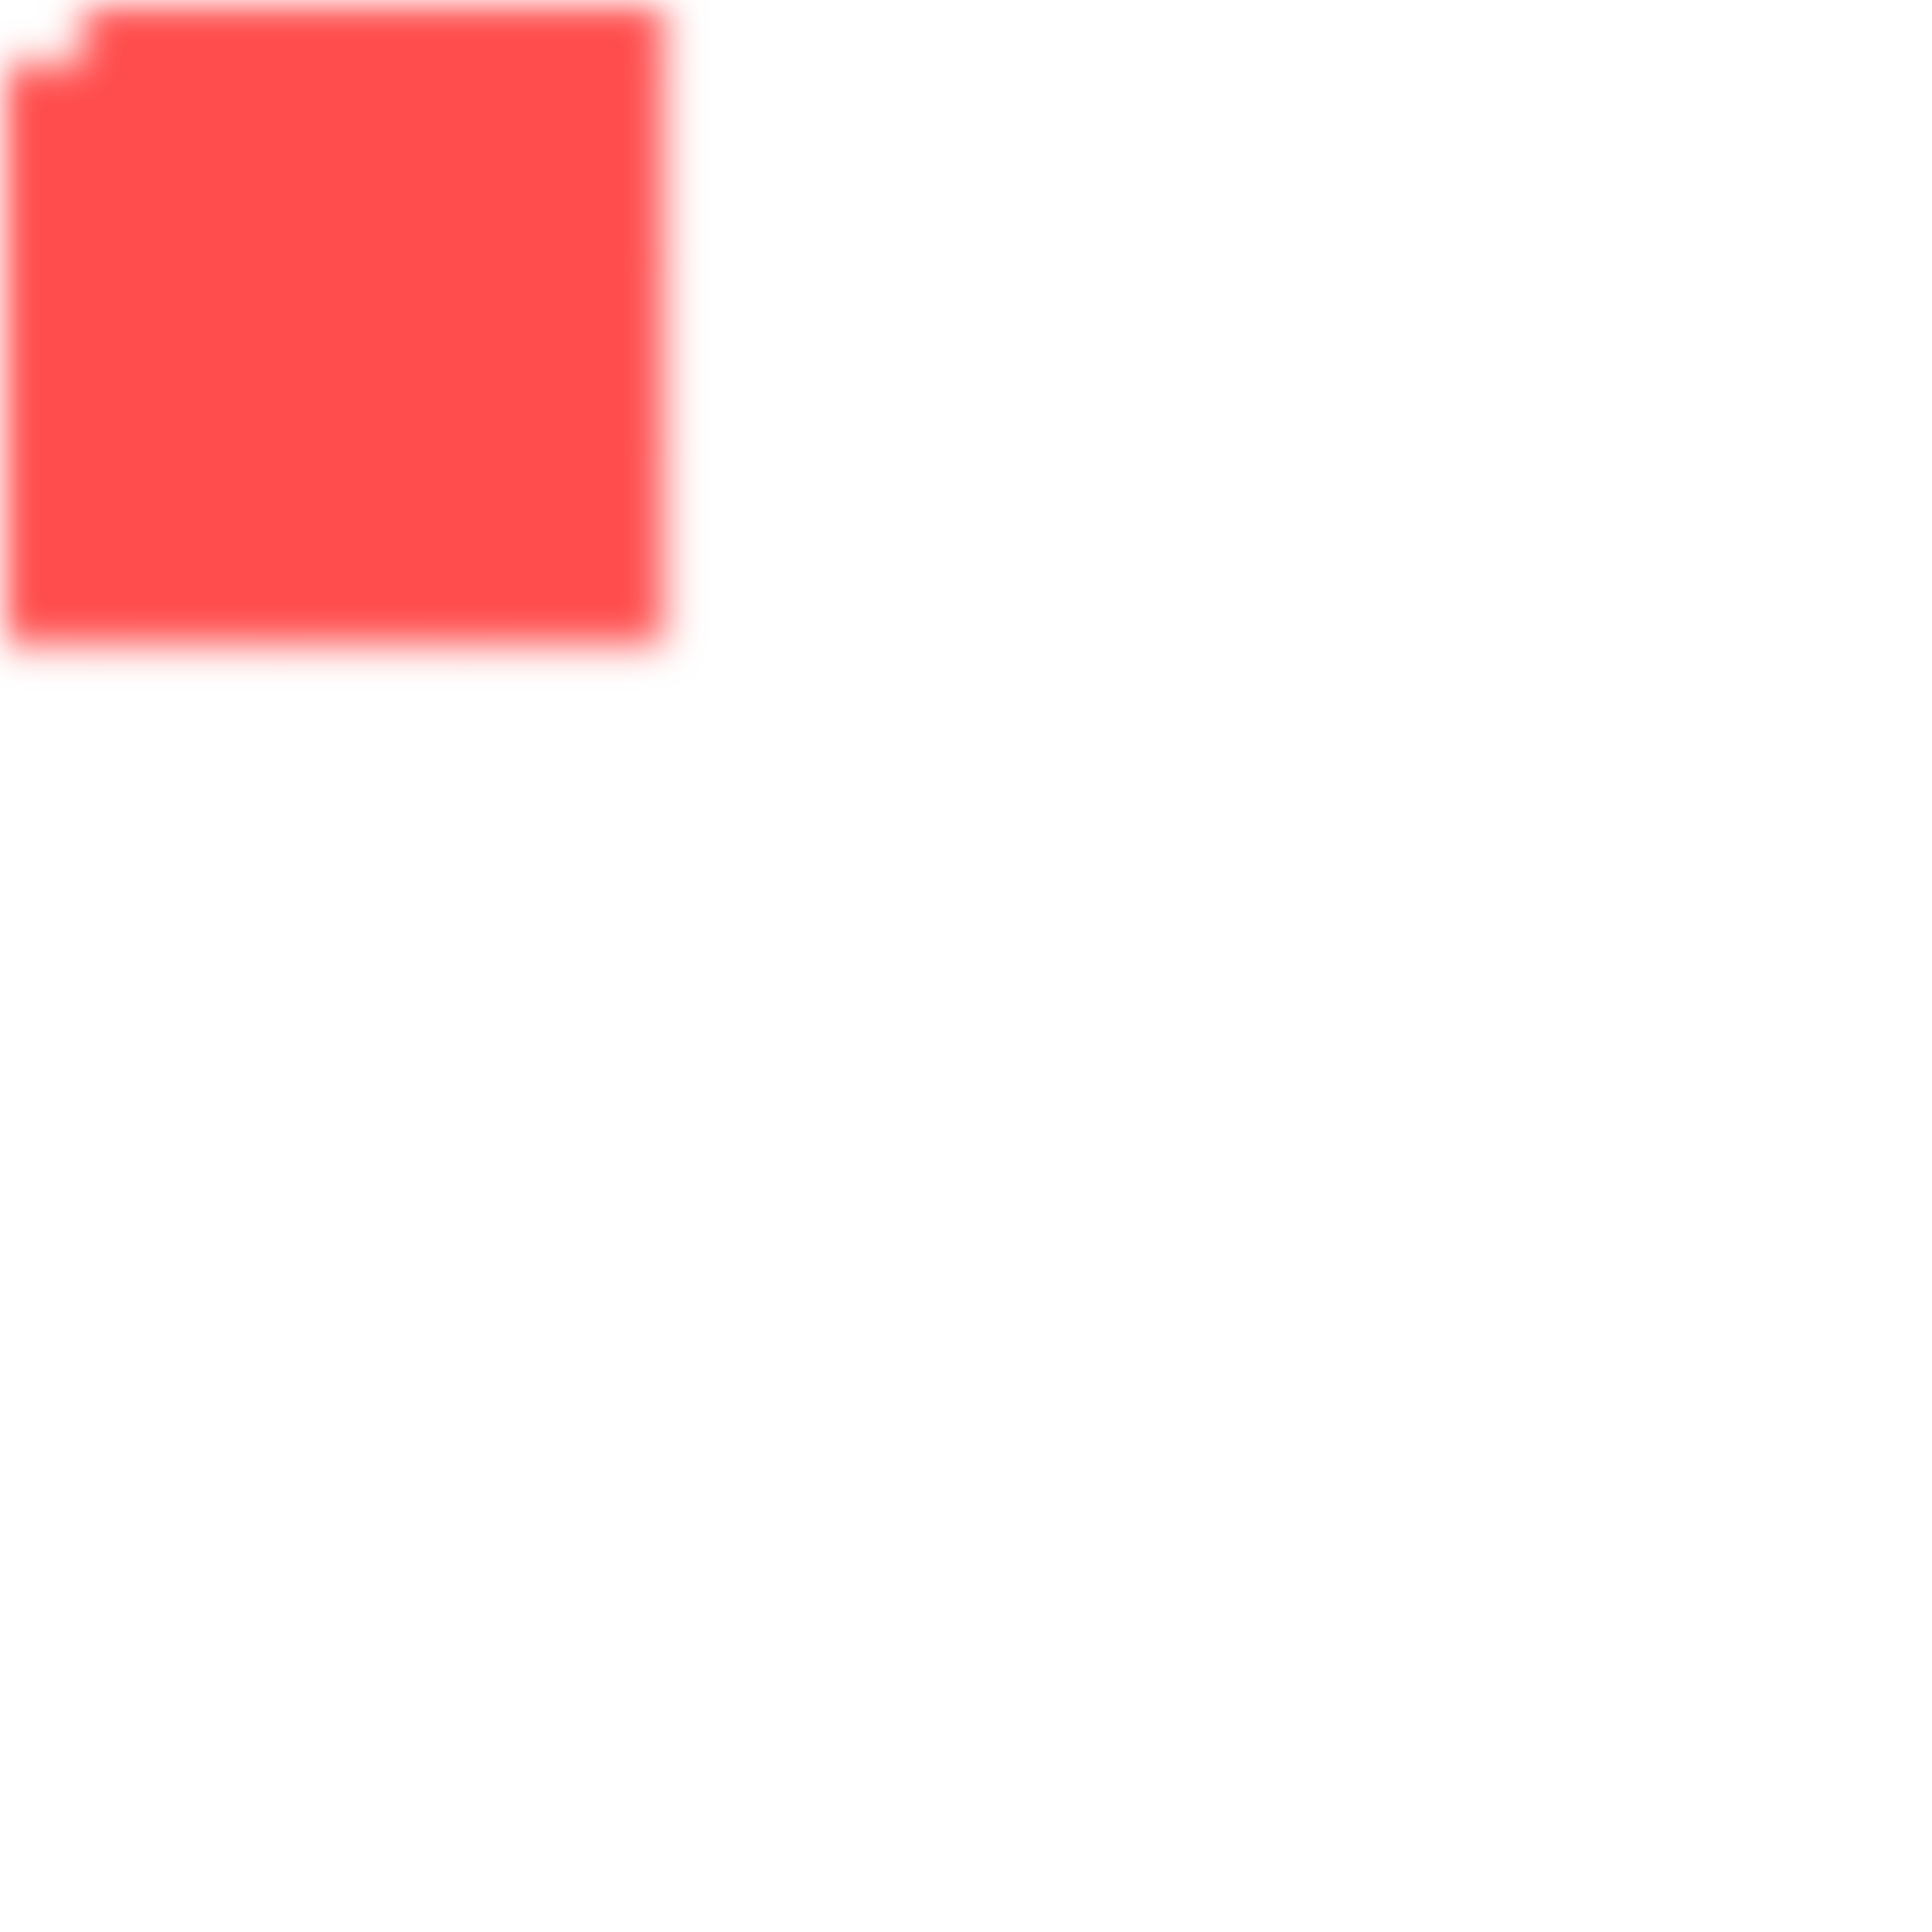
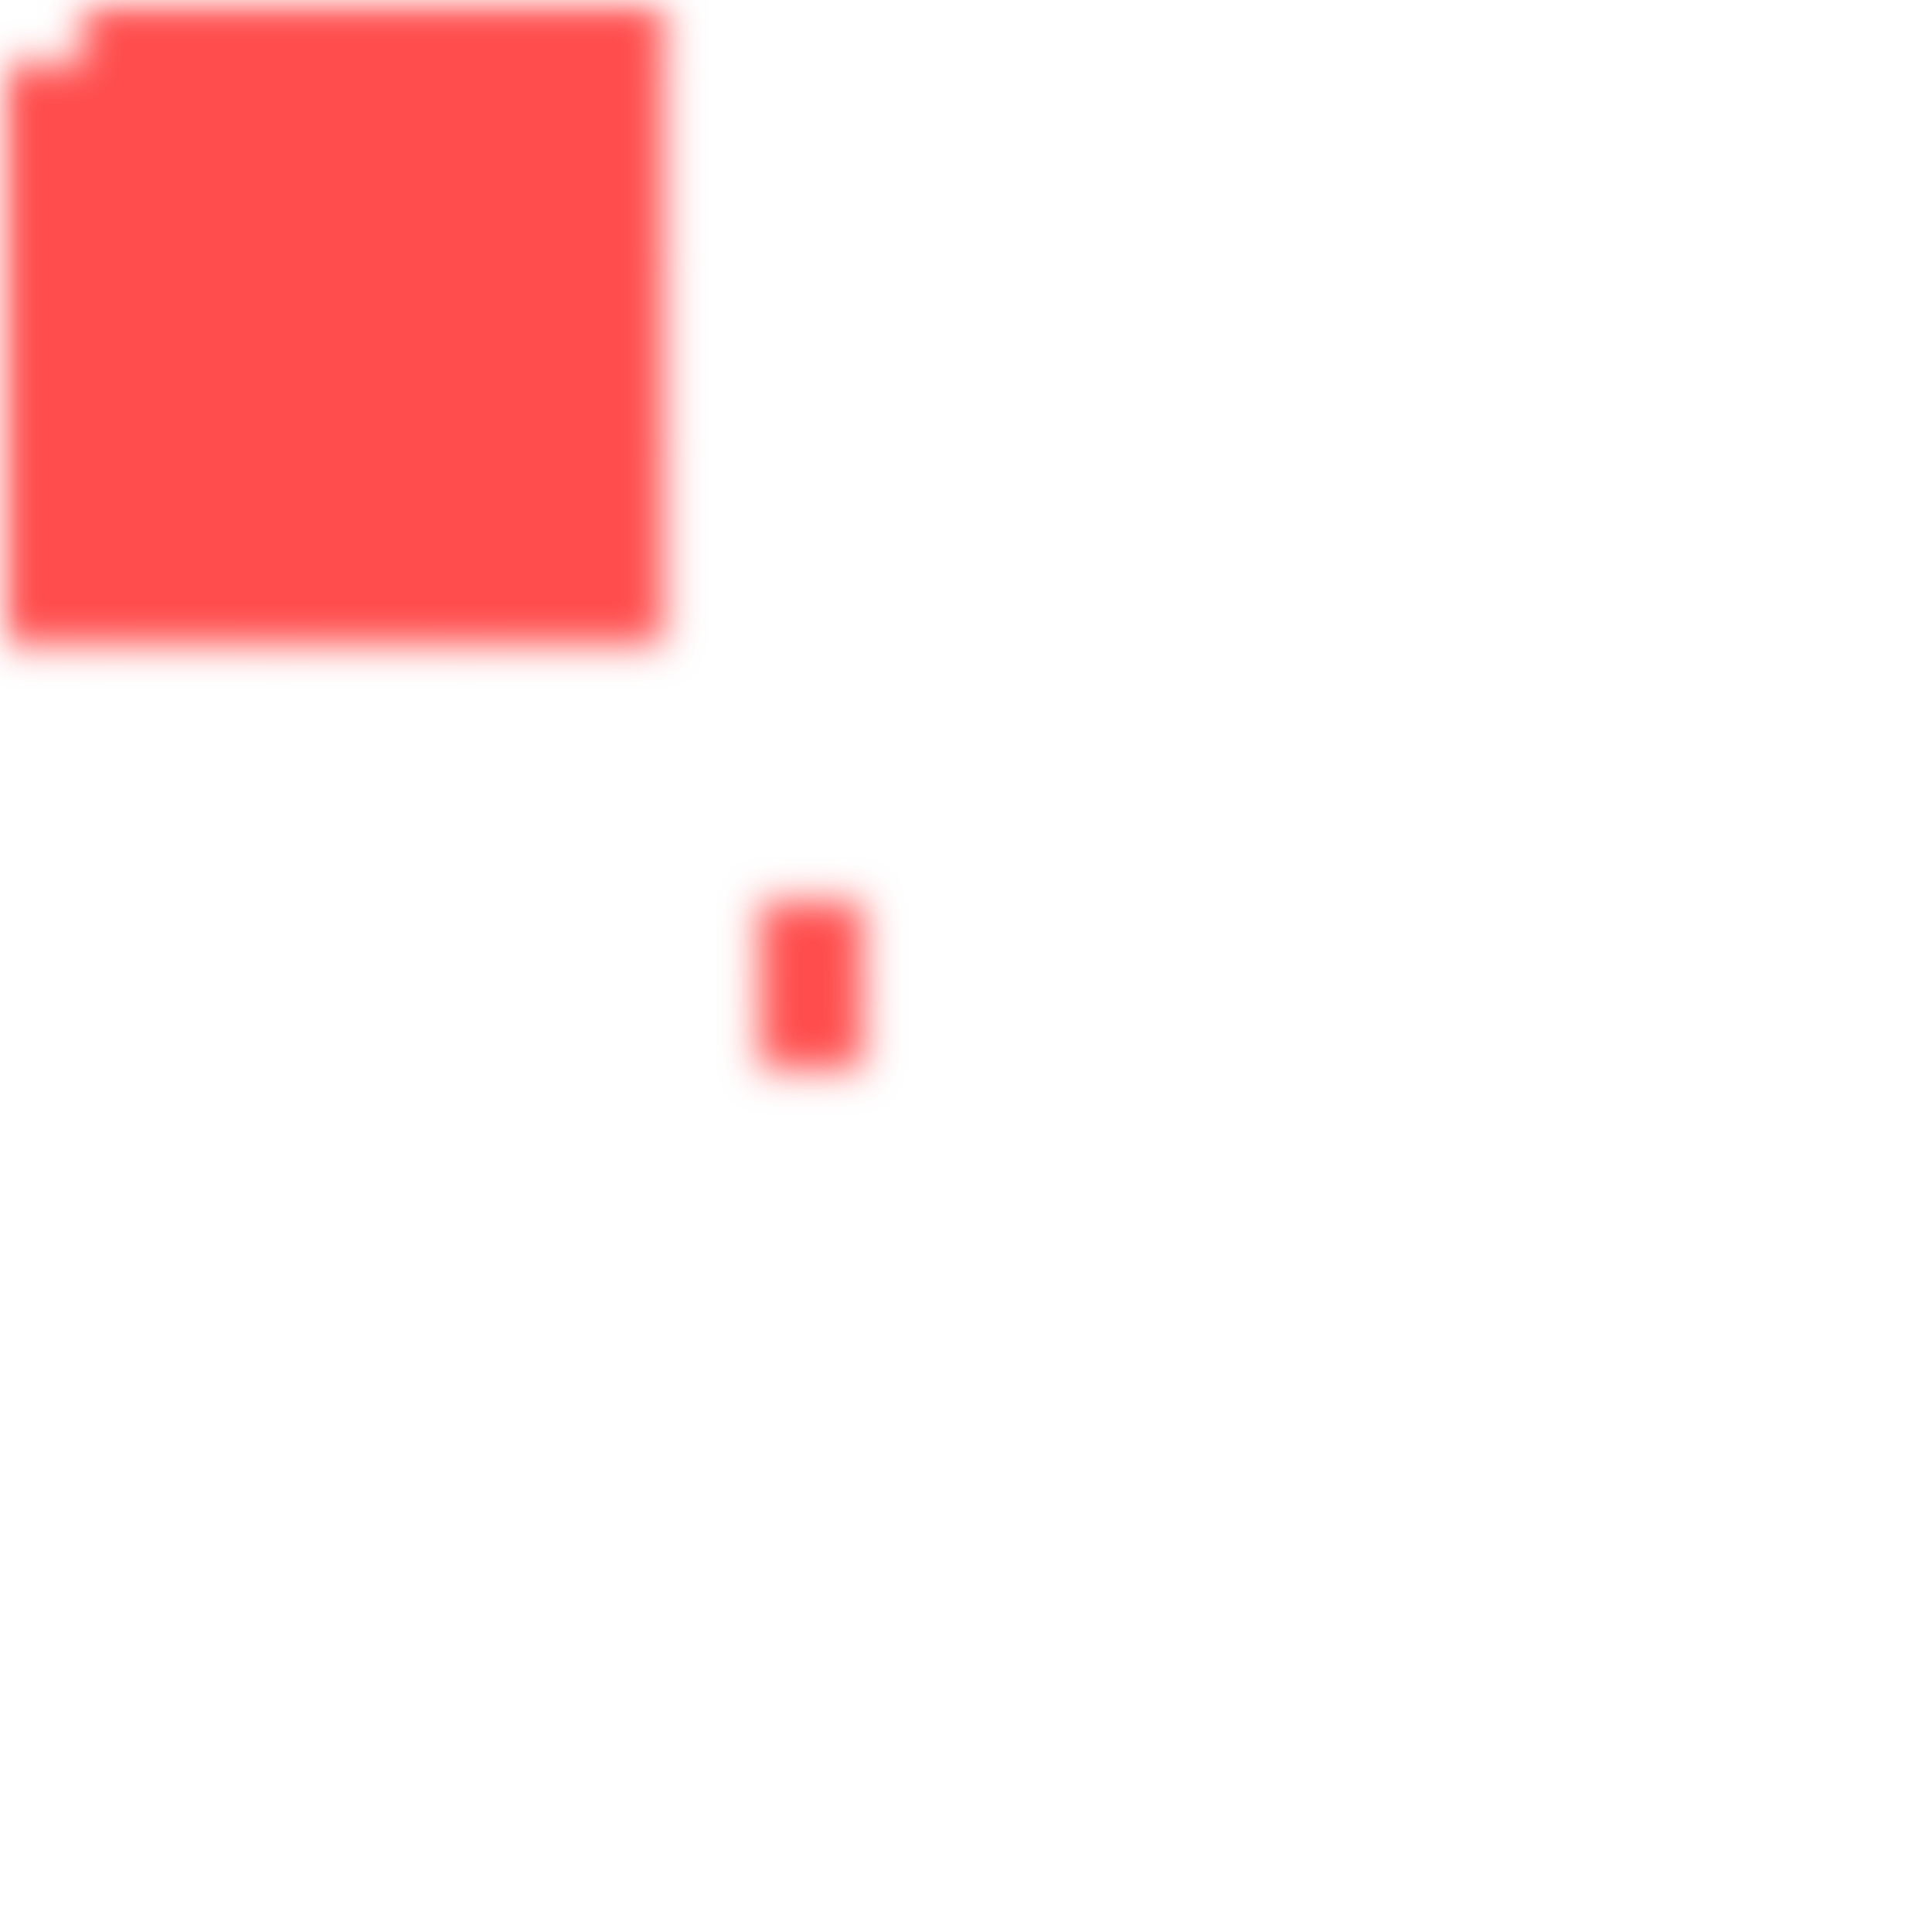
<svg xmlns="http://www.w3.org/2000/svg" width="300" height="300" viewBox="0 0 300 300" class="creatureMap" style="position:absolute;">
  <defs>
    <filter id="blur" x="-30%" y="-30%" width="160%" height="160%">
      <feGaussianBlur stdDeviation="3" />
    </filter>
    <pattern id="pattern-untameable" width="10" height="10" patternTransform="rotate(135)" patternUnits="userSpaceOnUse">
      <rect width="4" height="10" fill="black" />
    </pattern>
    <filter id="groupStroke">
      <feFlood result="outsideColor" flood-color="black" />
      <feMorphology in="SourceAlpha" operator="dilate" radius="2" />
      <feComposite result="strokeoutline1" in="outsideColor" operator="in" />
      <feComposite result="strokeoutline2" in="strokeoutline1" in2="SourceAlpha" operator="out" />
      <feGaussianBlur in="strokeoutline2" result="strokeblur" stdDeviation="1" />
    </filter>
    <style>
            .spawningMap-very-common { fill: #0F0; }
            .spawningMap-common { fill: #B2FF00; }
            .spawningMap-uncommon { fill: #FF0; }
            .spawningMap-very-uncommon { fill: #FC0; }
            .spawningMap-rare { fill: #F60; }
            .spawningMap-very-rare { fill: #F00; }
            .spawning-map-point { stroke:black; stroke-width:1; }
        </style>
  </defs>
  <g filter="url(#blur)" opacity="0.7">
    <g class="spawningMap-very-rare">
+       <rect x="118" y="140" width="16" height="16" />
+       <rect x="118" y="151" width="16" height="15" />
      <rect x="0" y="68" width="16" height="32" />
      <rect x="0" y="39" width="16" height="32" />
      <rect x="0" y="10" width="16" height="32" />
      <rect x="13" y="68" width="32" height="32" />
      <rect x="13" y="39" width="32" height="32" />
      <rect x="13" y="10" width="32" height="32" />
      <rect x="42" y="68" width="32" height="32" />
      <rect x="42" y="39" width="32" height="32" />
      <rect x="42" y="10" width="32" height="32" />
      <rect x="71" y="68" width="32" height="32" />
      <rect x="71" y="39" width="32" height="32" />
      <rect x="71" y="10" width="32" height="32" />
      <rect x="42" y="0" width="32" height="13" />
      <rect x="71" y="0" width="32" height="13" />
      <rect x="13" y="0" width="32" height="13" />
    </g>
  </g>
</svg>
